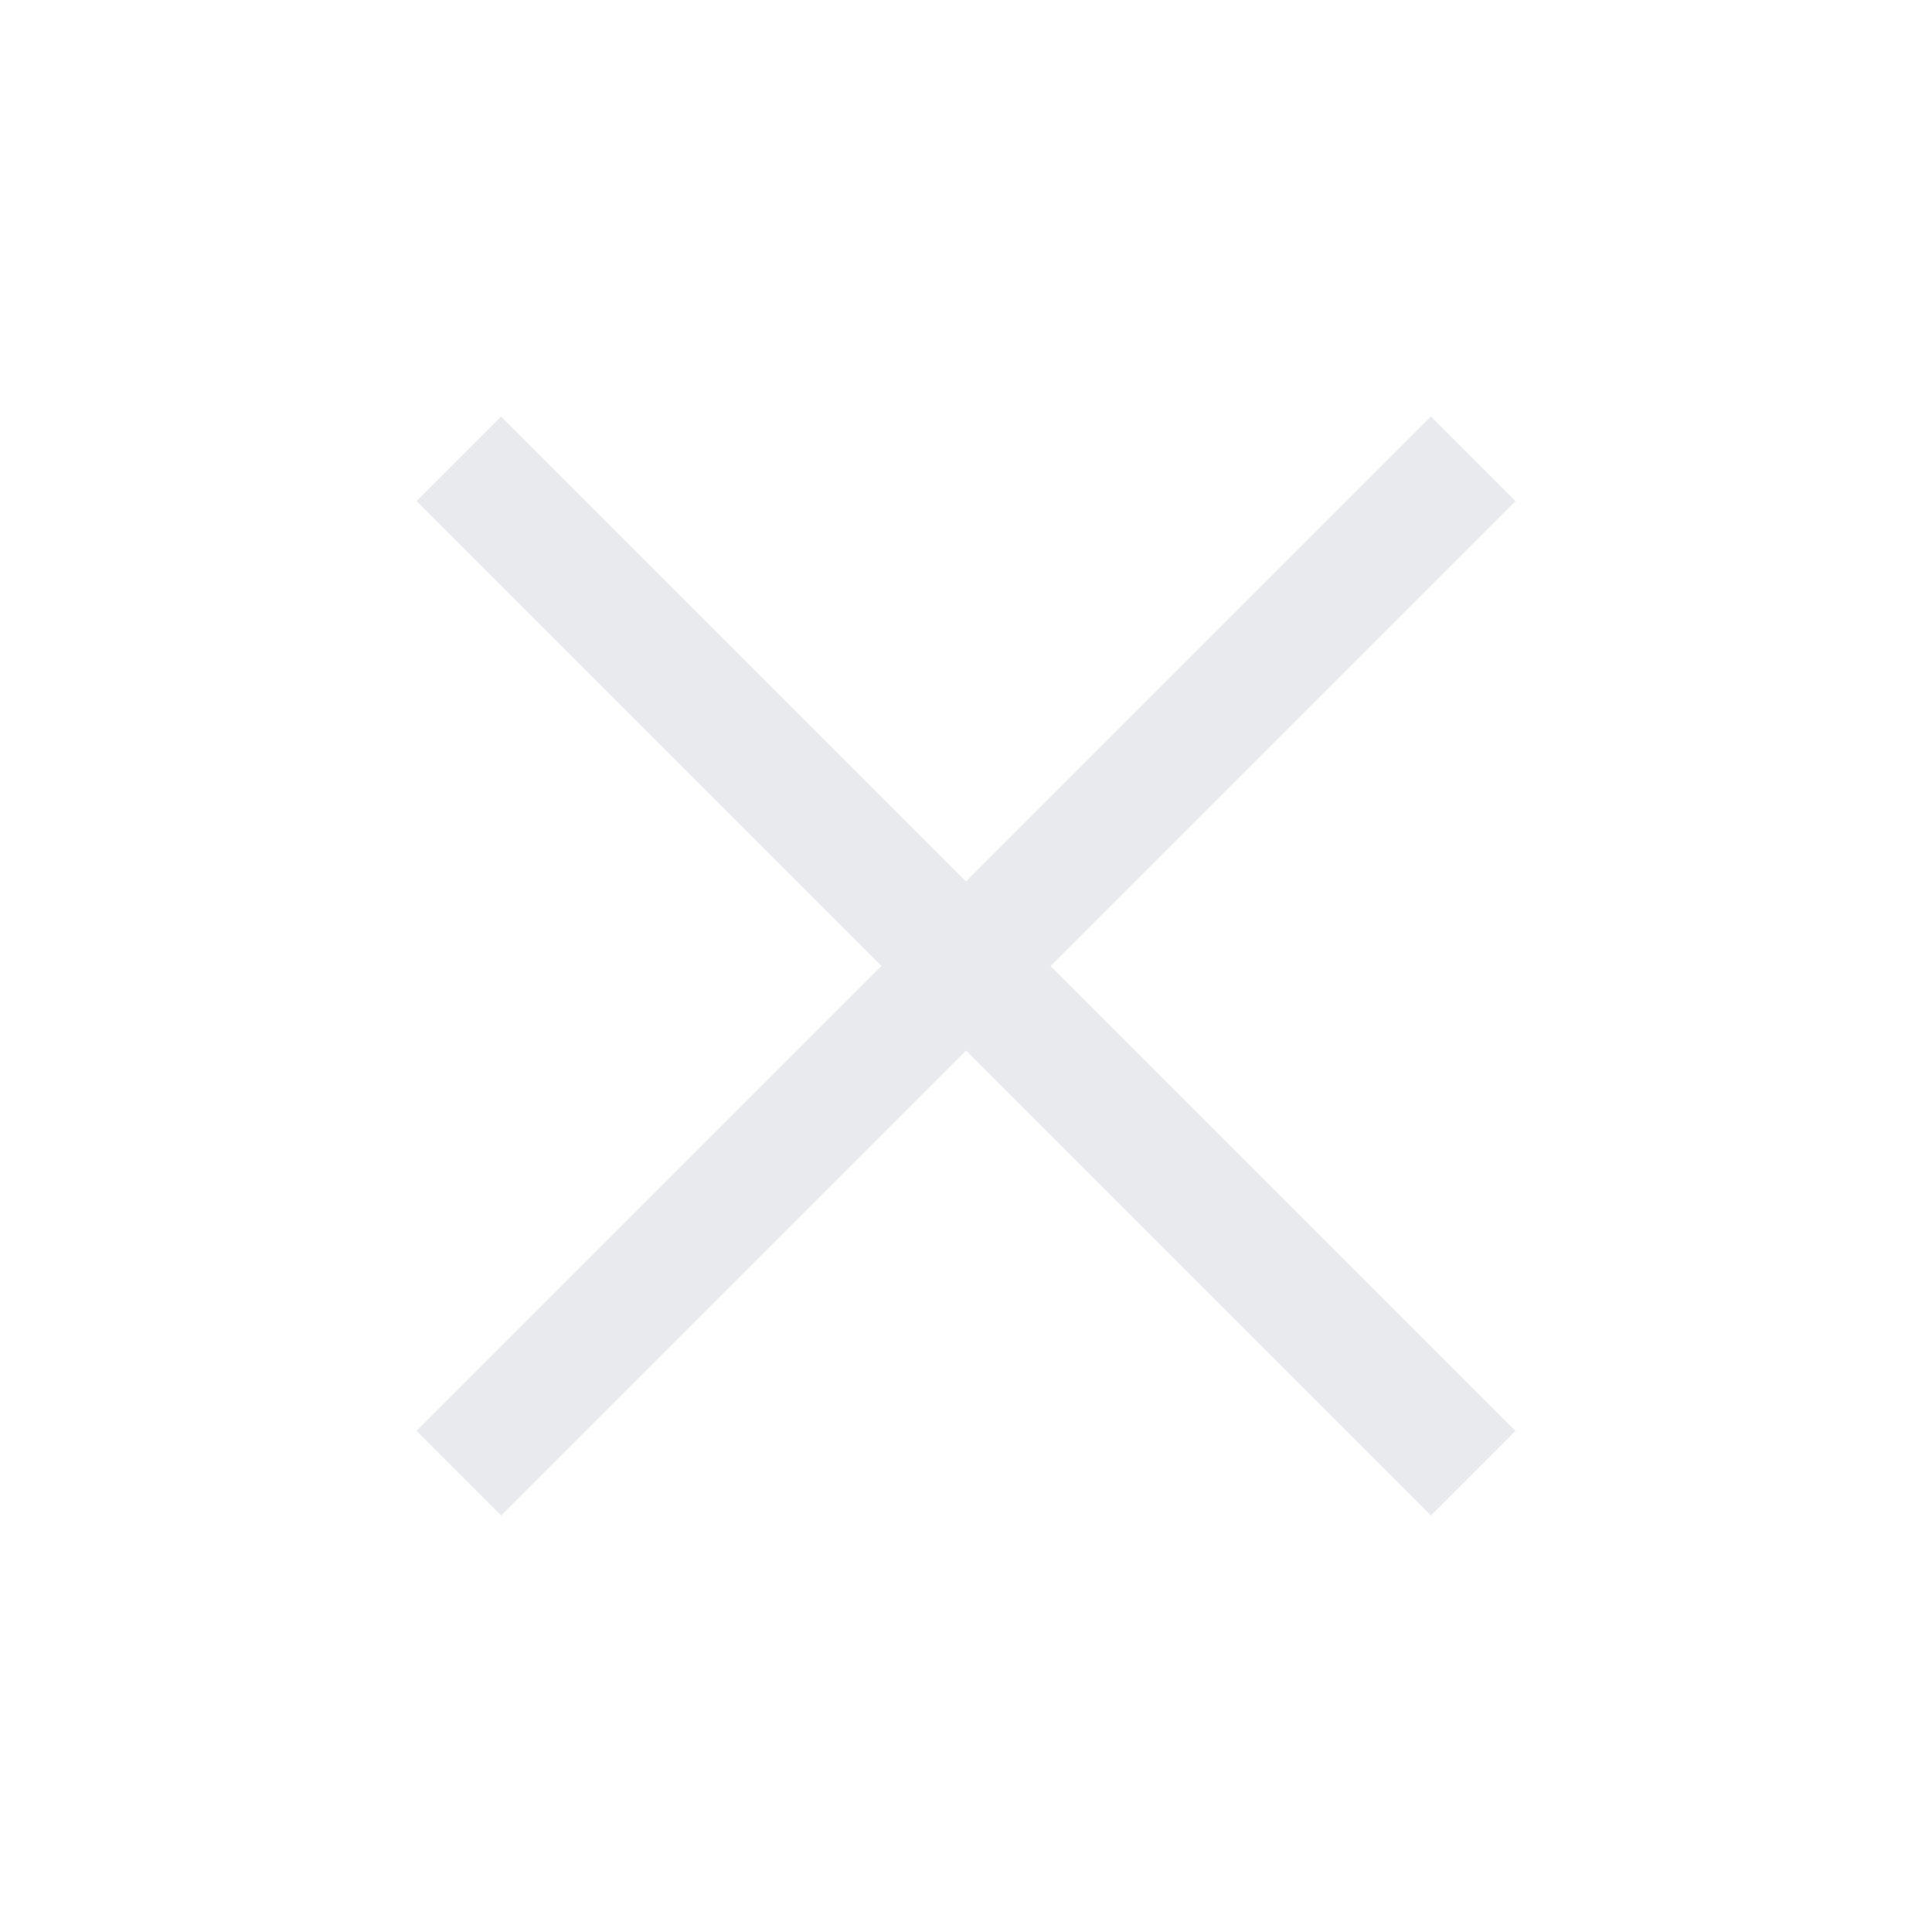
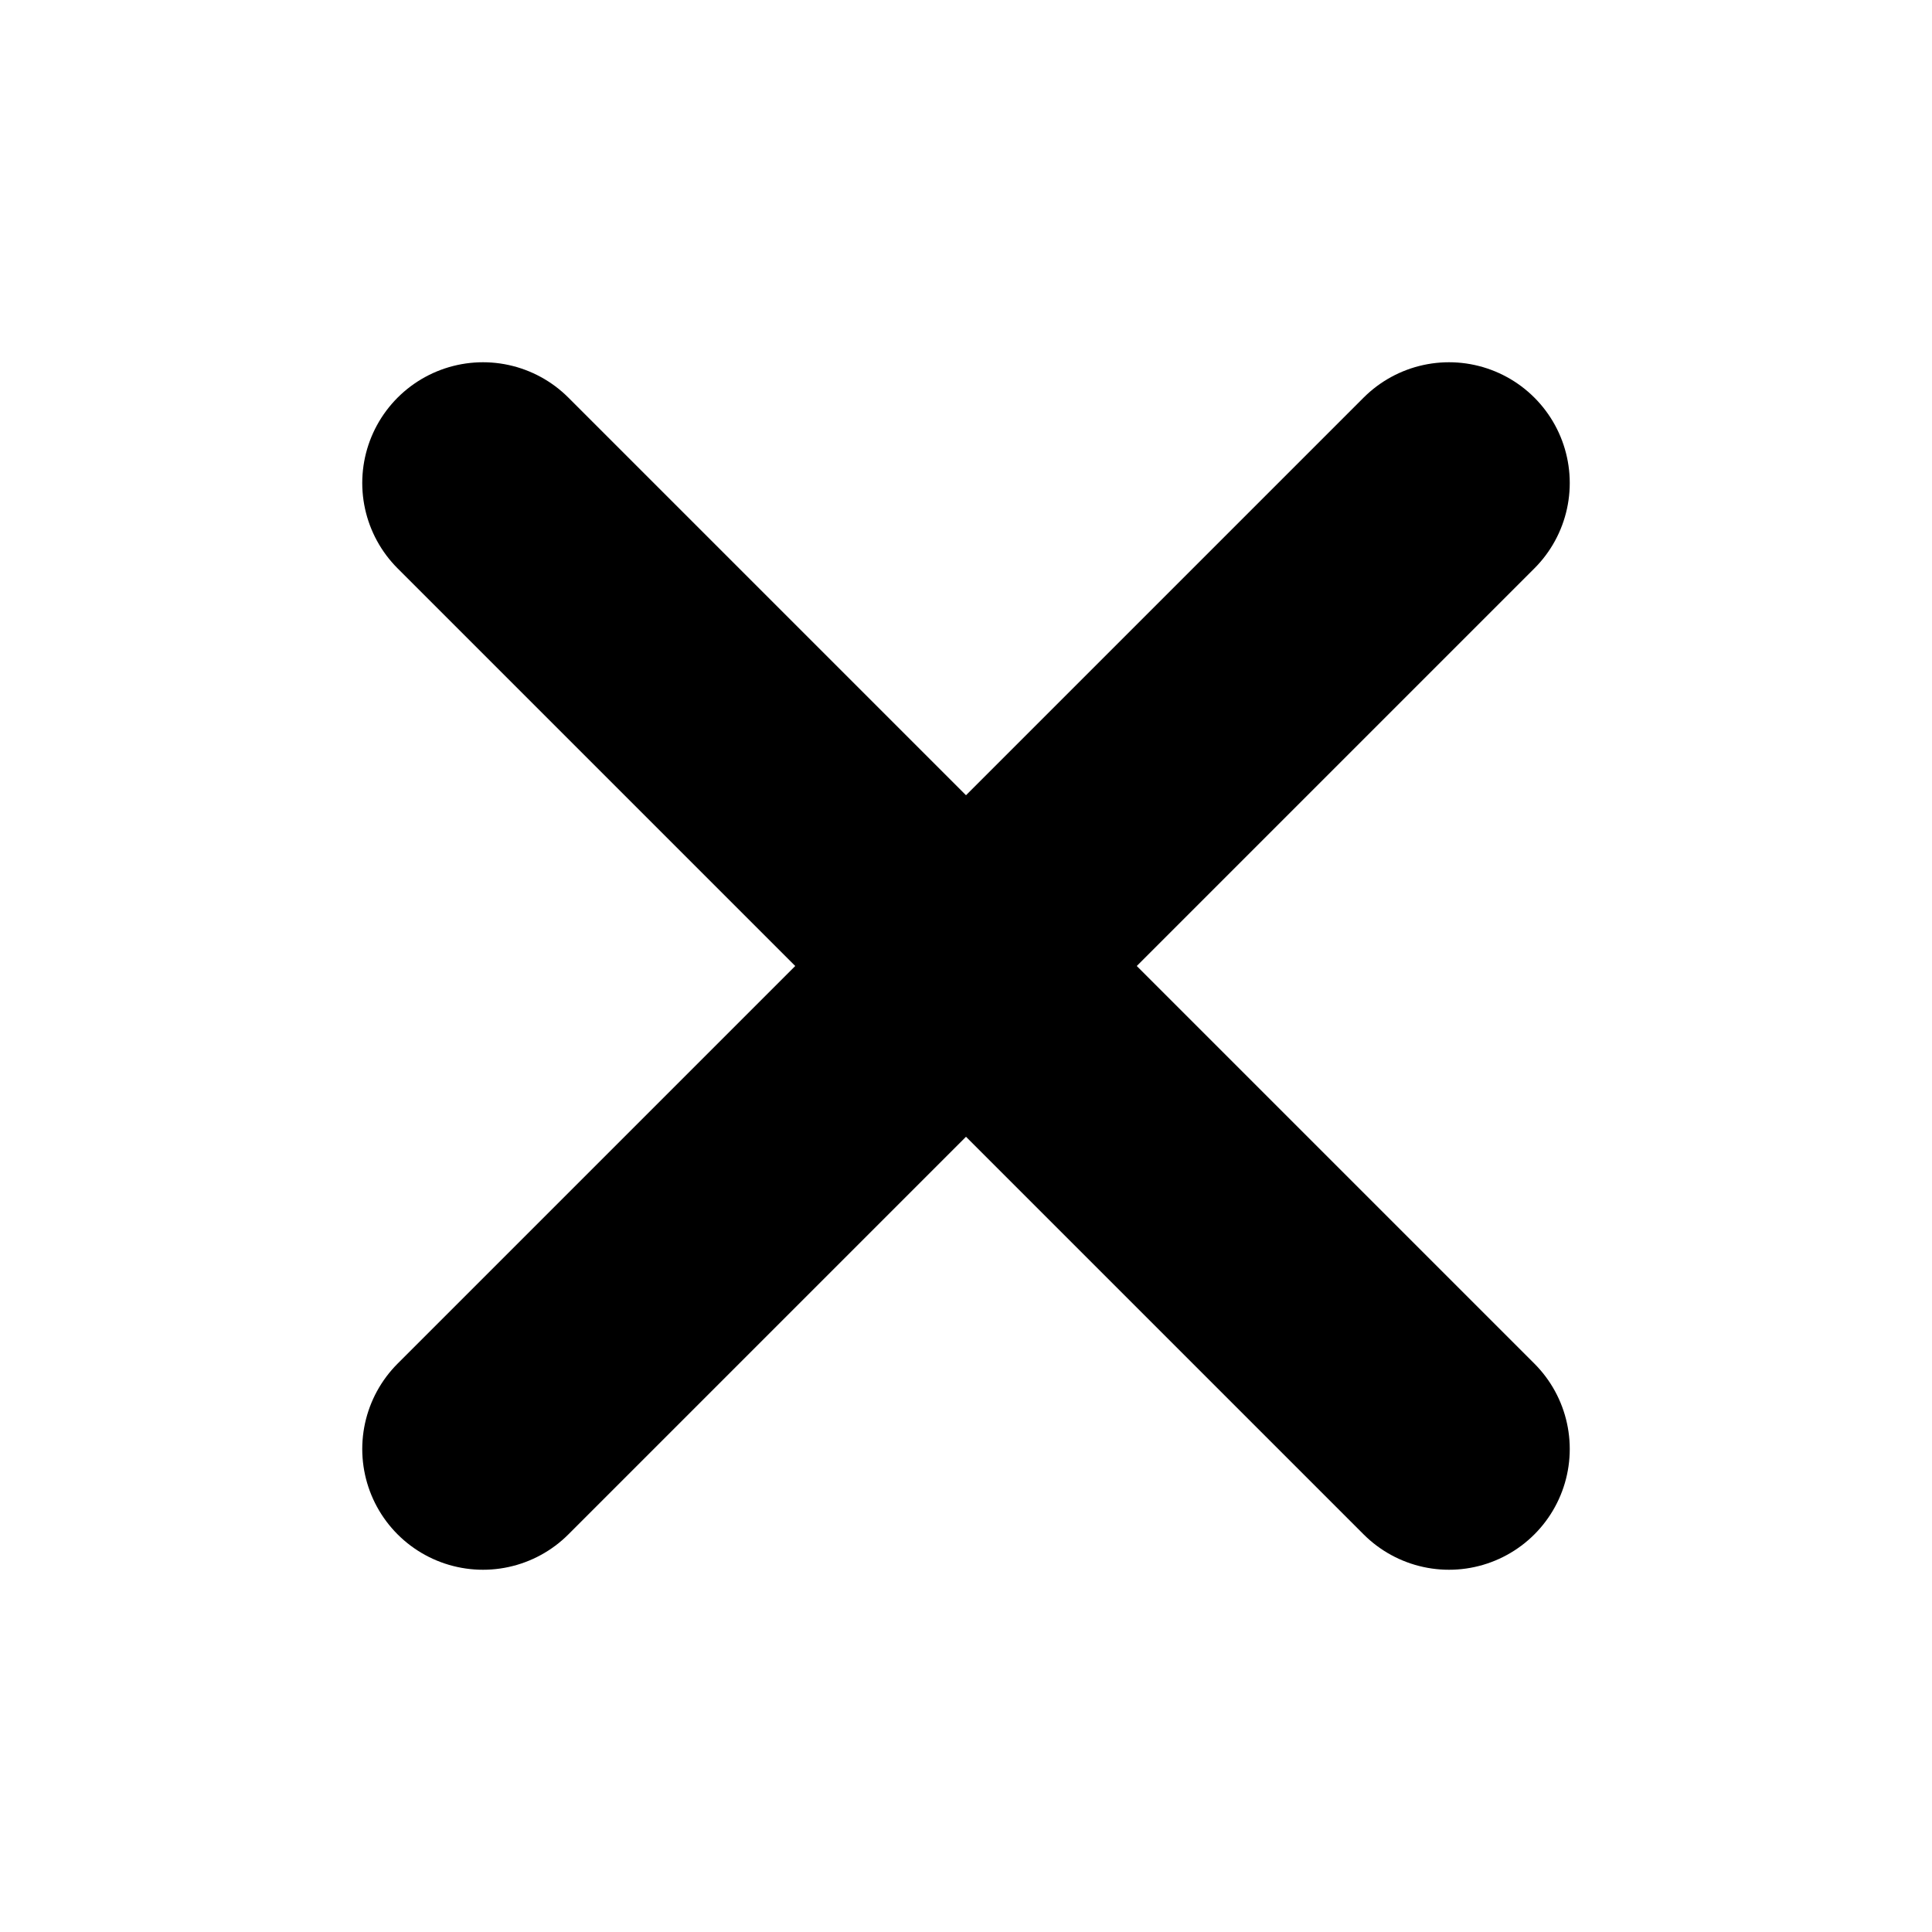
- <svg xmlns="http://www.w3.org/2000/svg" viewBox="0 -960 960 960" width="64px" height="64px" fill="#e8eaed" stroke-width="32">
-   <path d="m249-207-42-42 231-231-231-231 42-42 231 231 231-231 42 42-231 231 231 231-42 42-231-231-231 231Z" />
+ <svg xmlns="http://www.w3.org/2000/svg" width="48" height="48" viewBox="0 0 24 24" fill="none" stroke="currentColor" stroke-width="3" stroke-linecap="round" stroke-linejoin="round" class="lucide lucide-x">
+   <path d="M18 6 6 18" />
+   <path d="m6 6 12 12" />
</svg>
